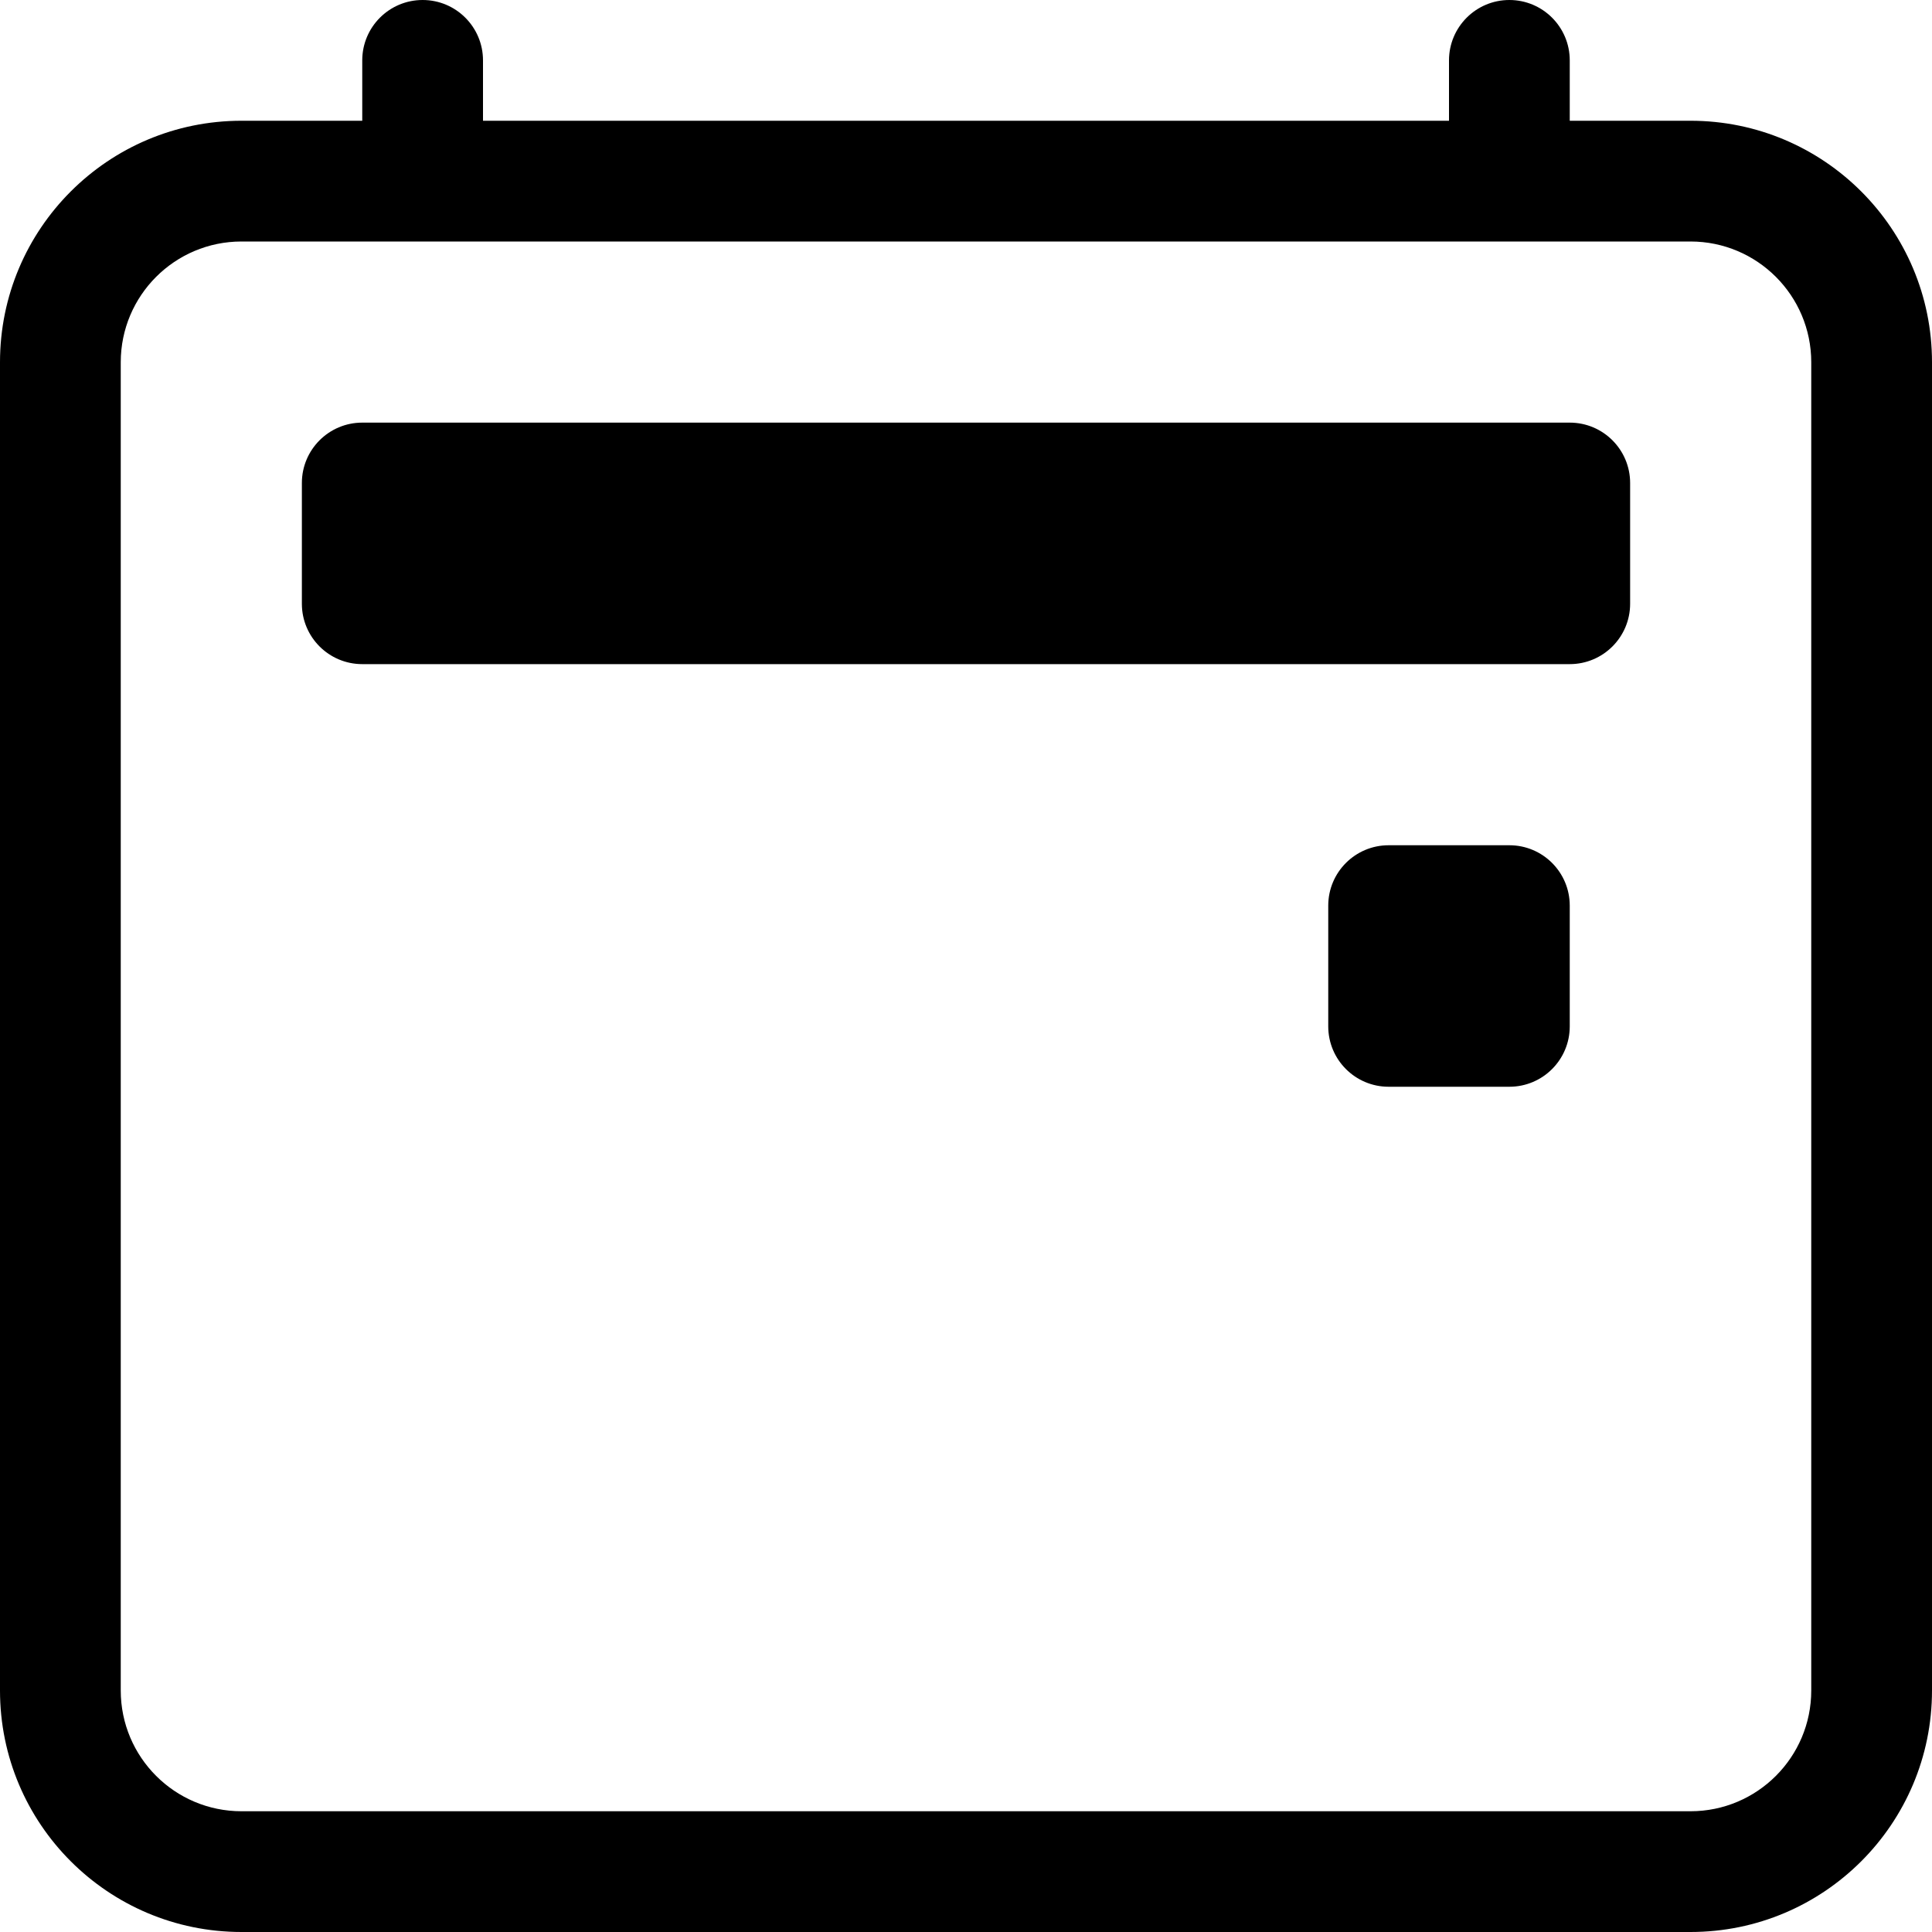
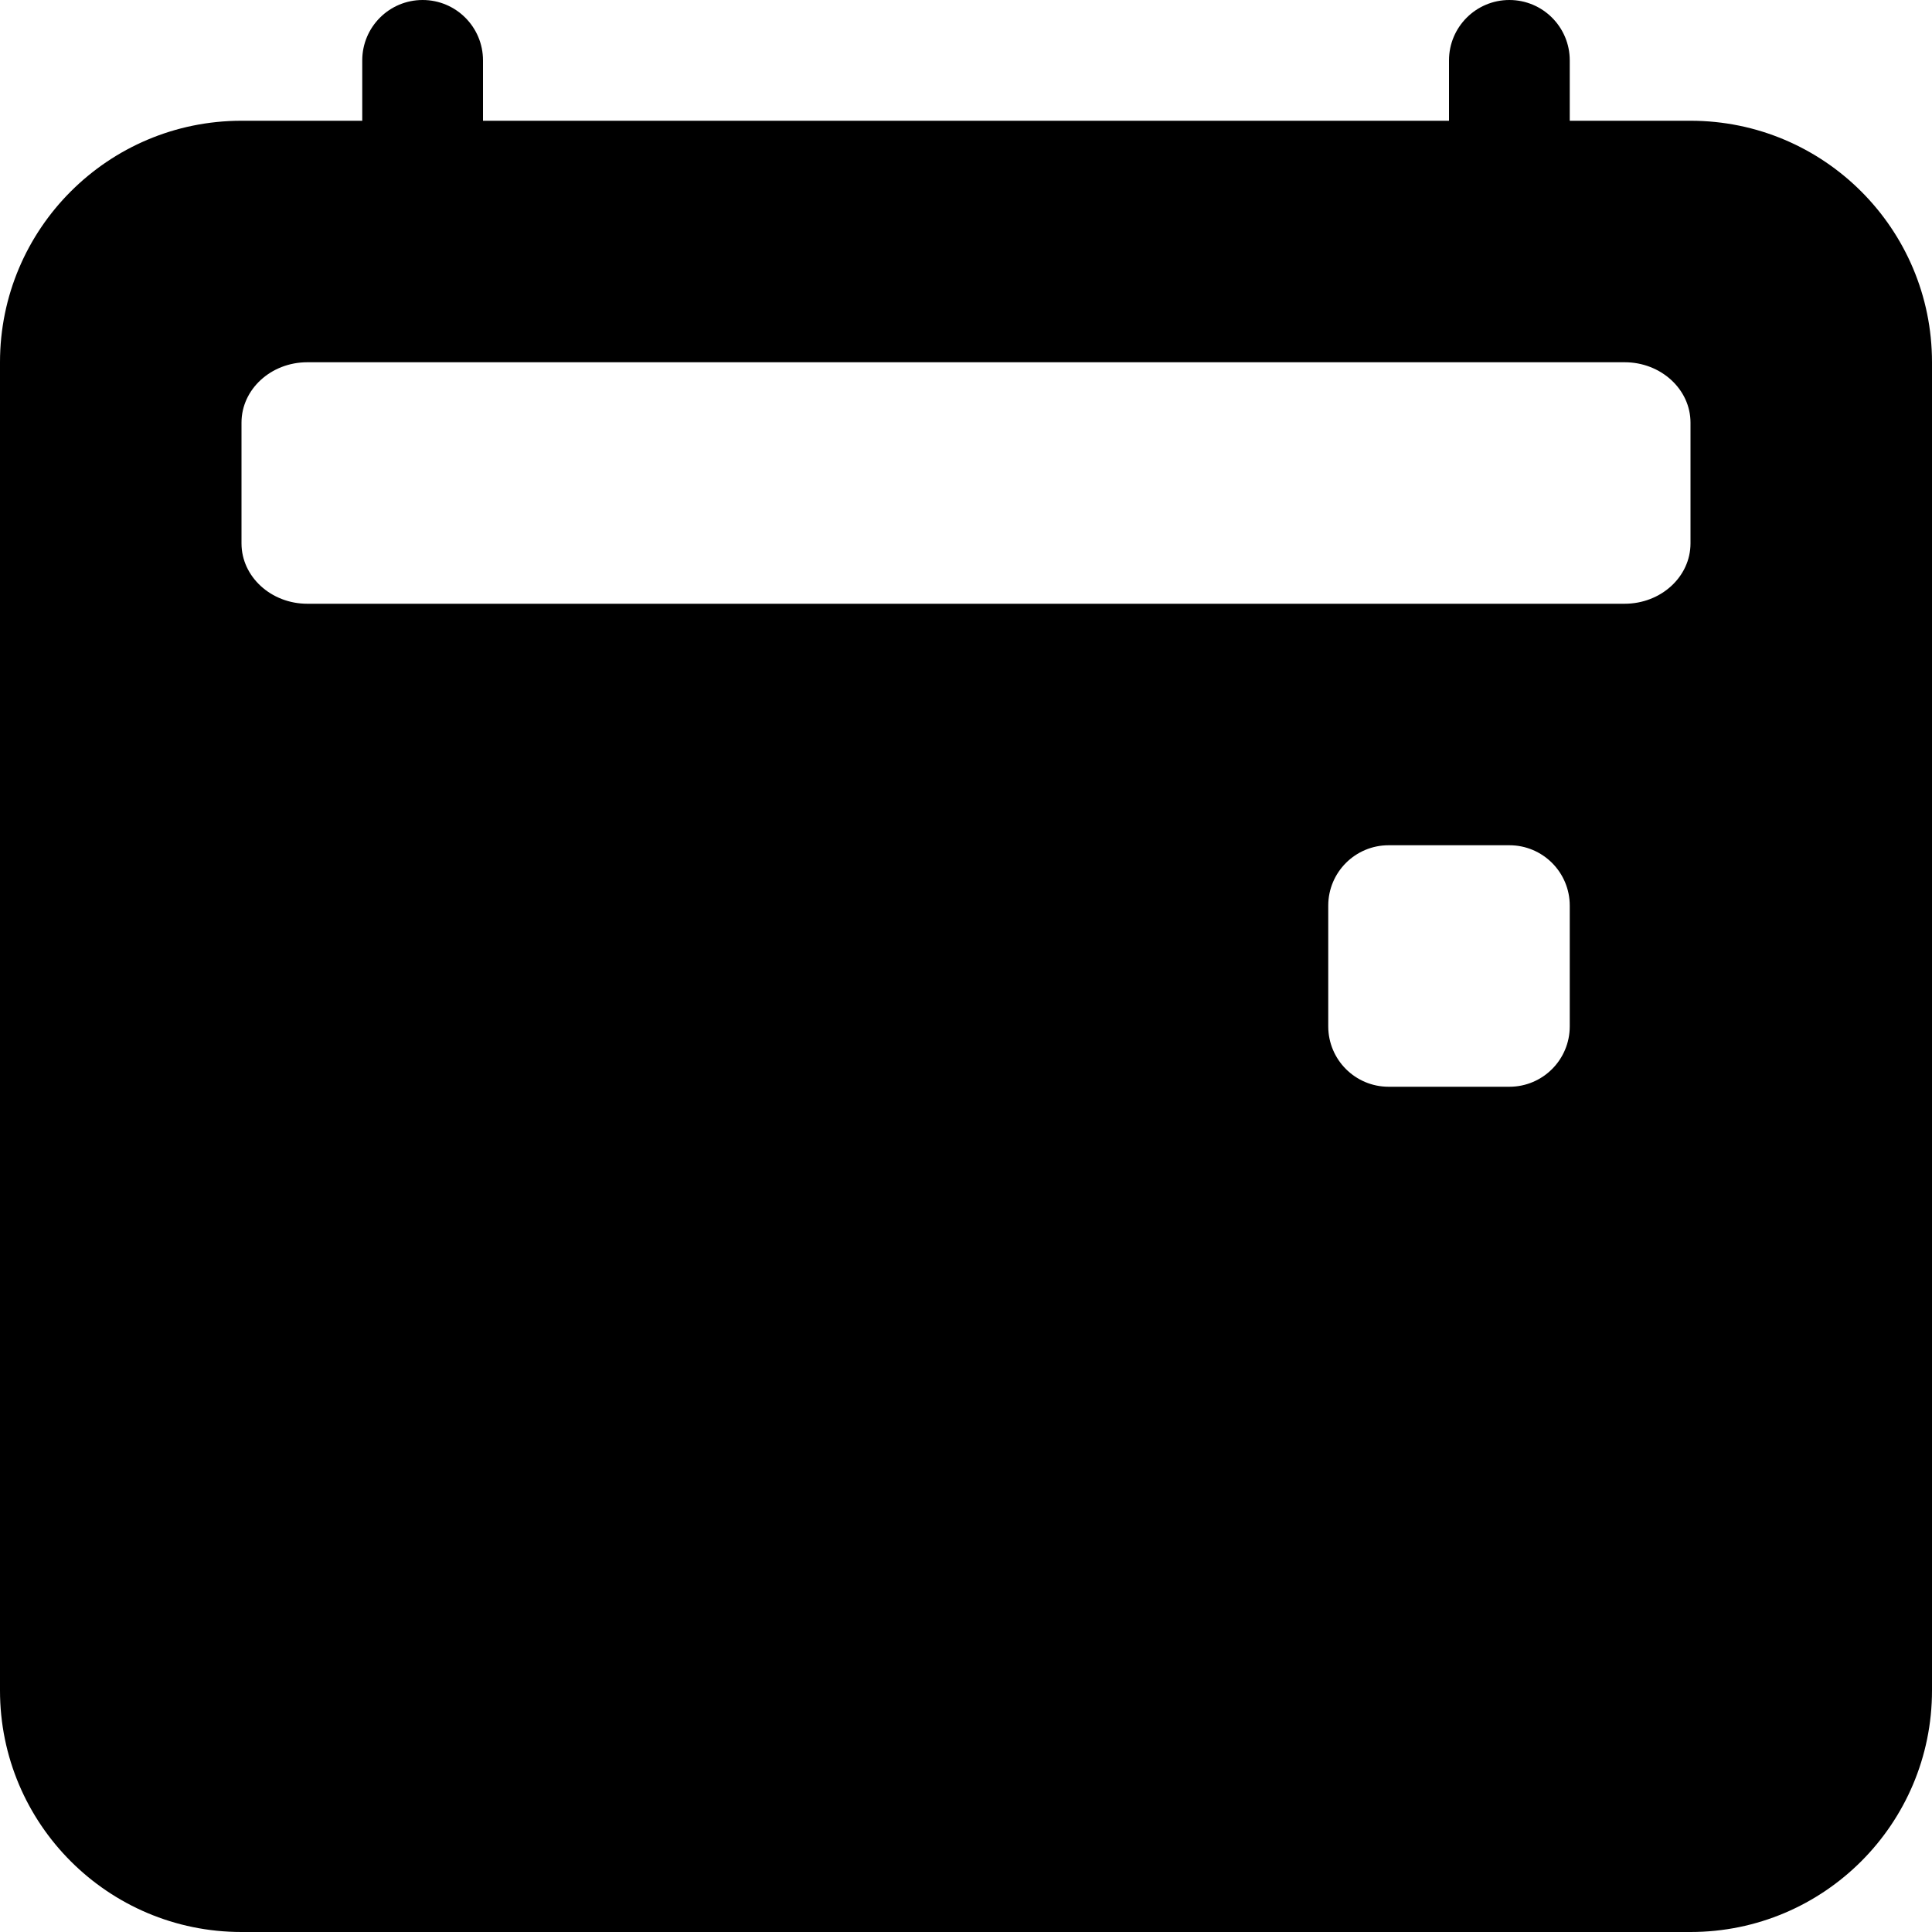
<svg xmlns="http://www.w3.org/2000/svg" width="1em" height="1em" viewBox="0 0 16 16" class="bi bi-calendar2-event-fill" fill="currentColor">
-   <path fill-rule="evenodd" d="M14 2H2a1 1 0 0 0-1 1v11a1 1 0 0 0 1 1h12a1 1 0 0 0 1-1V3a1 1 0 0 0-1-1zM2 1a2 2 0 0 0-2 2v11a2 2 0 0 0 2 2h12a2 2 0 0 0 2-2V3a2 2 0 0 0-2-2H2z" />
-   <path fill-rule="evenodd" d="M3.5 0a.5.5 0 0 1 .5.5V1a.5.5 0 0 1-1 0V.5a.5.5 0 0 1 .5-.5zm9 0a.5.5 0 0 1 .5.5V1a.5.5 0 0 1-1 0V.5a.5.5 0 0 1 .5-.5z" />
-   <path d="M2.5 4a.5.5 0 0 1 .5-.5h10a.5.5 0 0 1 .5.5v1a.5.5 0 0 1-.5.5H3a.5.5 0 0 1-.5-.5V4z" />
-   <rect width="2" height="2" x="11" y="7" rx=".5" />
+   <path fill-rule="evenodd" d="M3.5 0a.5.5 0 0 1 .5.5V1h8V.5a.5.5 0 0 1 1 0V1h1a2 2 0 0 1 2 2v11a2 2 0 0 1-2 2H2a2 2 0 0 1-2-2V3a2 2 0 0 1 2-2h1V.5a.5.5 0 0 1 .5-.5zM2 3.5c0-.276.244-.5.545-.5h10.91c.3 0 .545.224.545.5v1c0 .276-.244.5-.546.5H2.545C2.245 5 2 4.776 2 4.5v-1zM11.5 7a.5.5 0 0 0-.5.5v1a.5.5 0 0 0 .5.5h1a.5.5 0 0 0 .5-.5v-1a.5.5 0 0 0-.5-.5h-1z" />
</svg>
